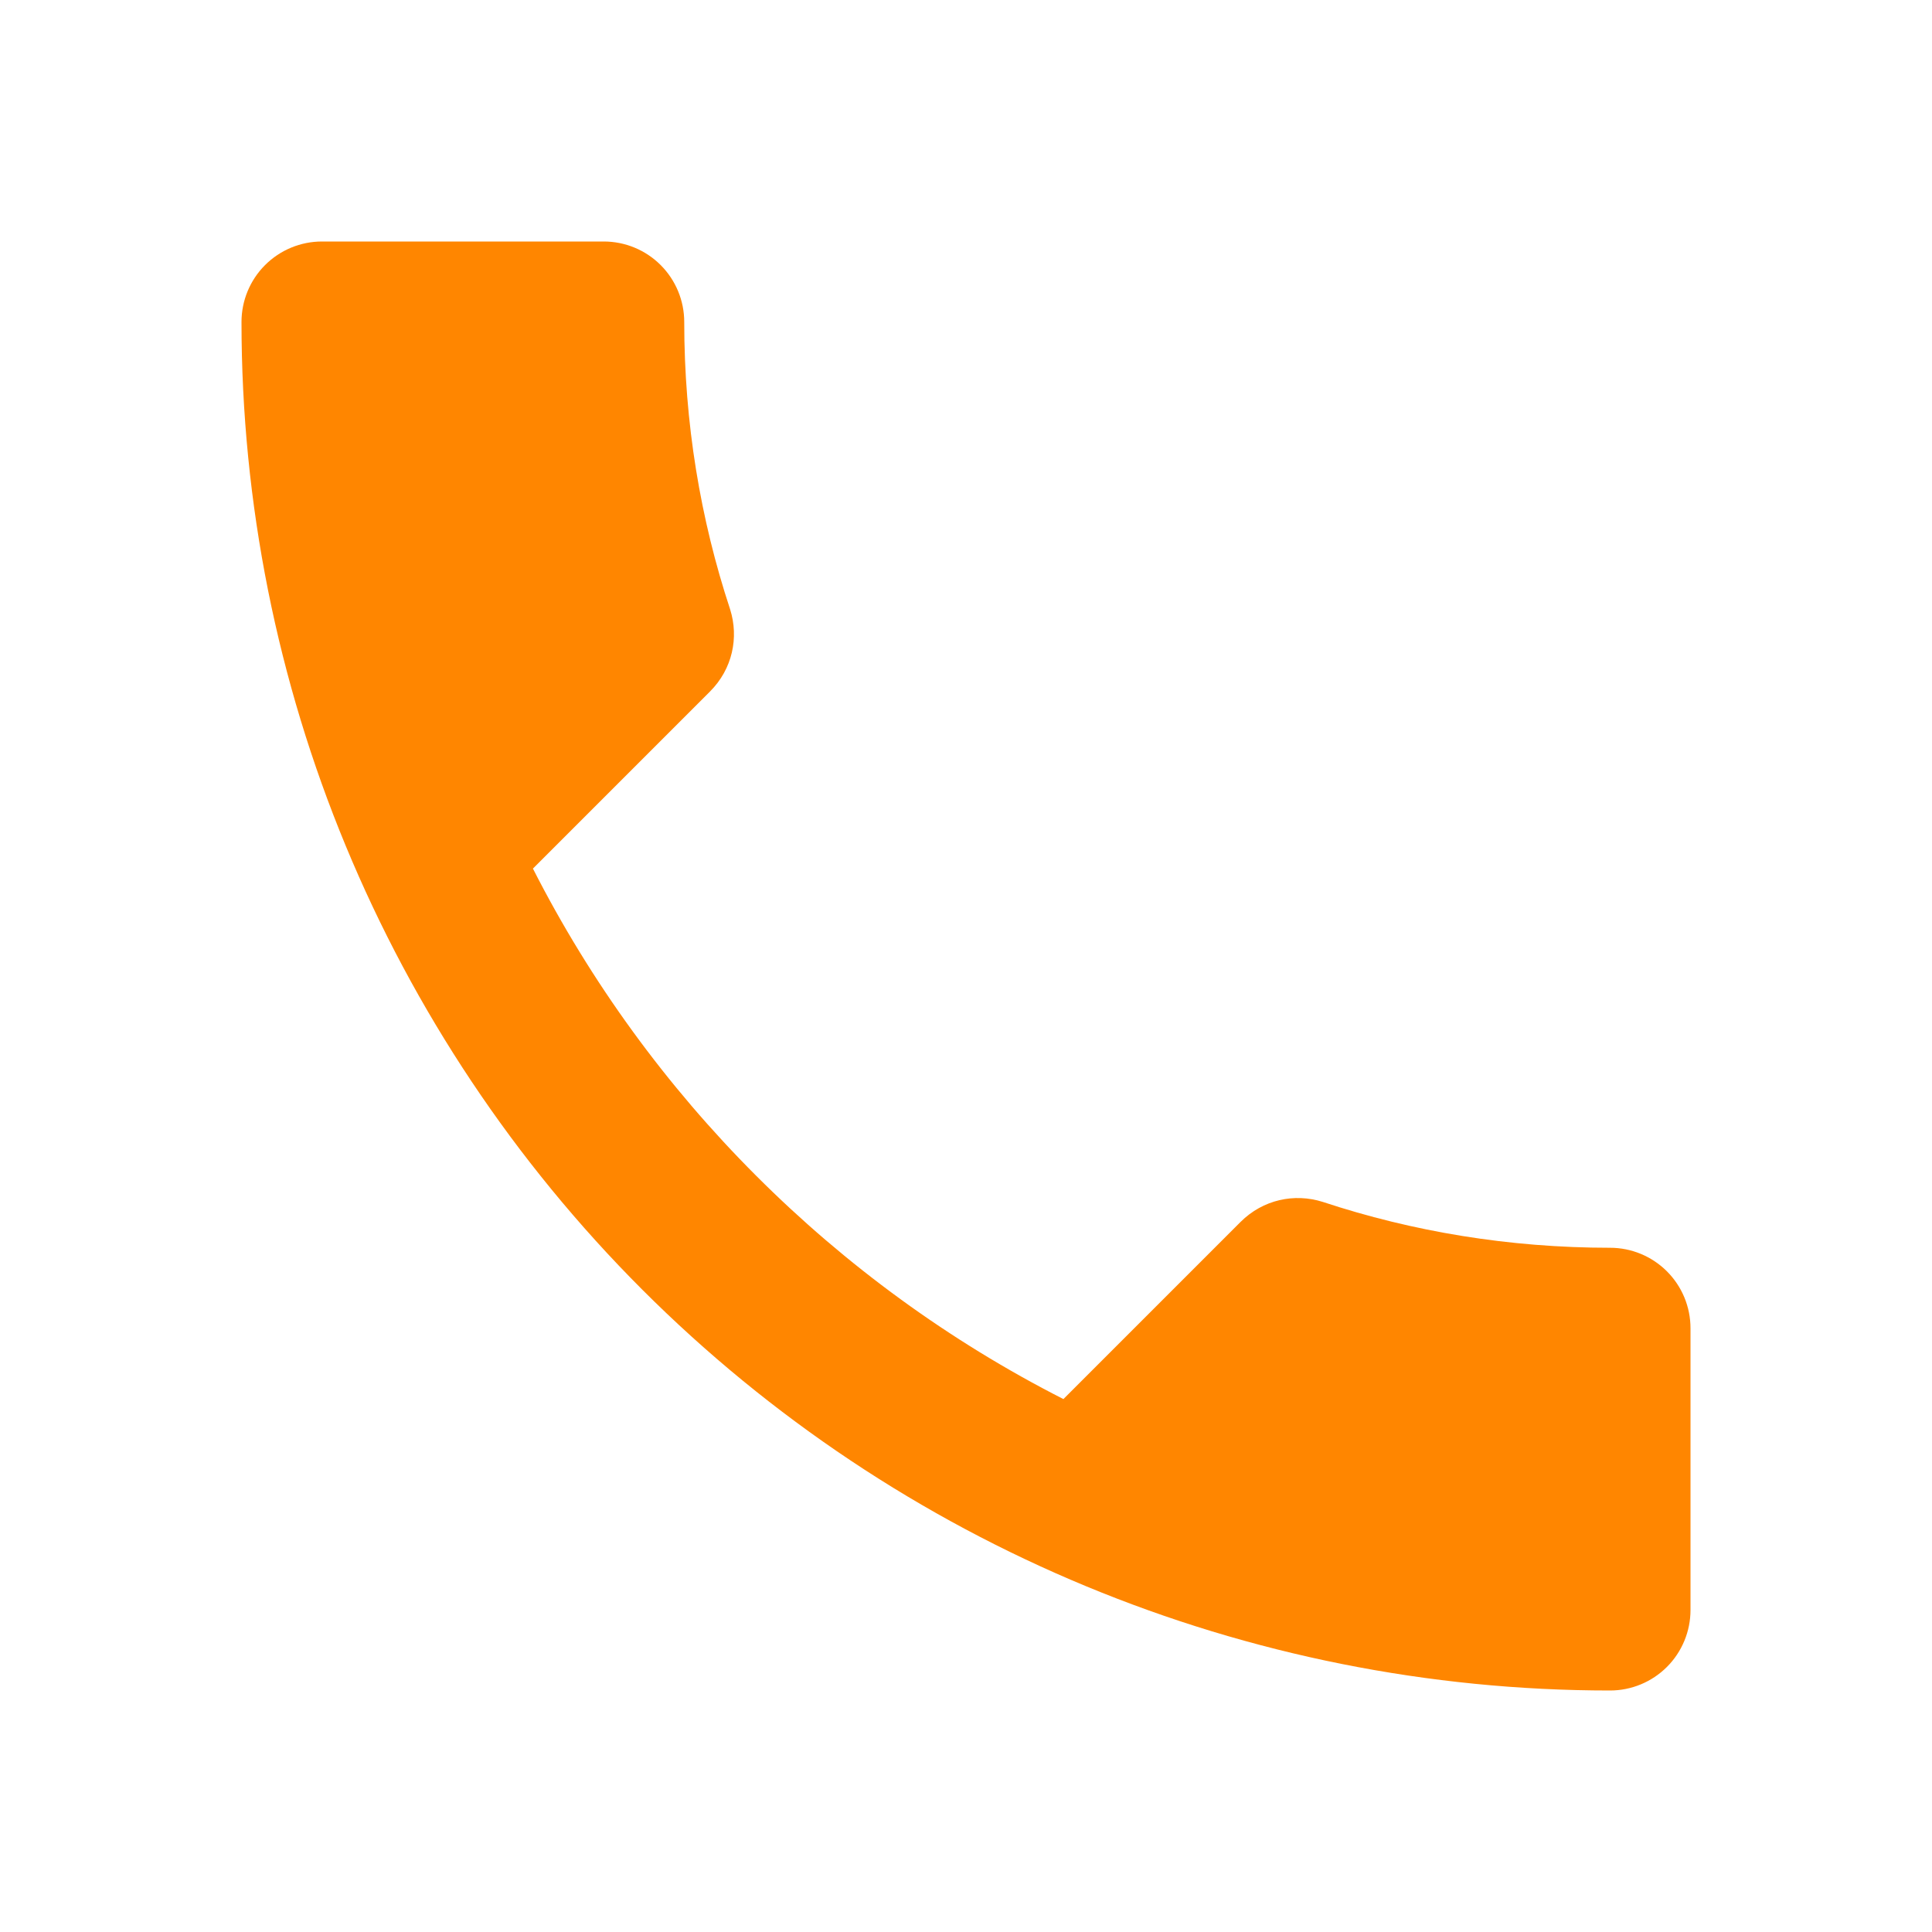
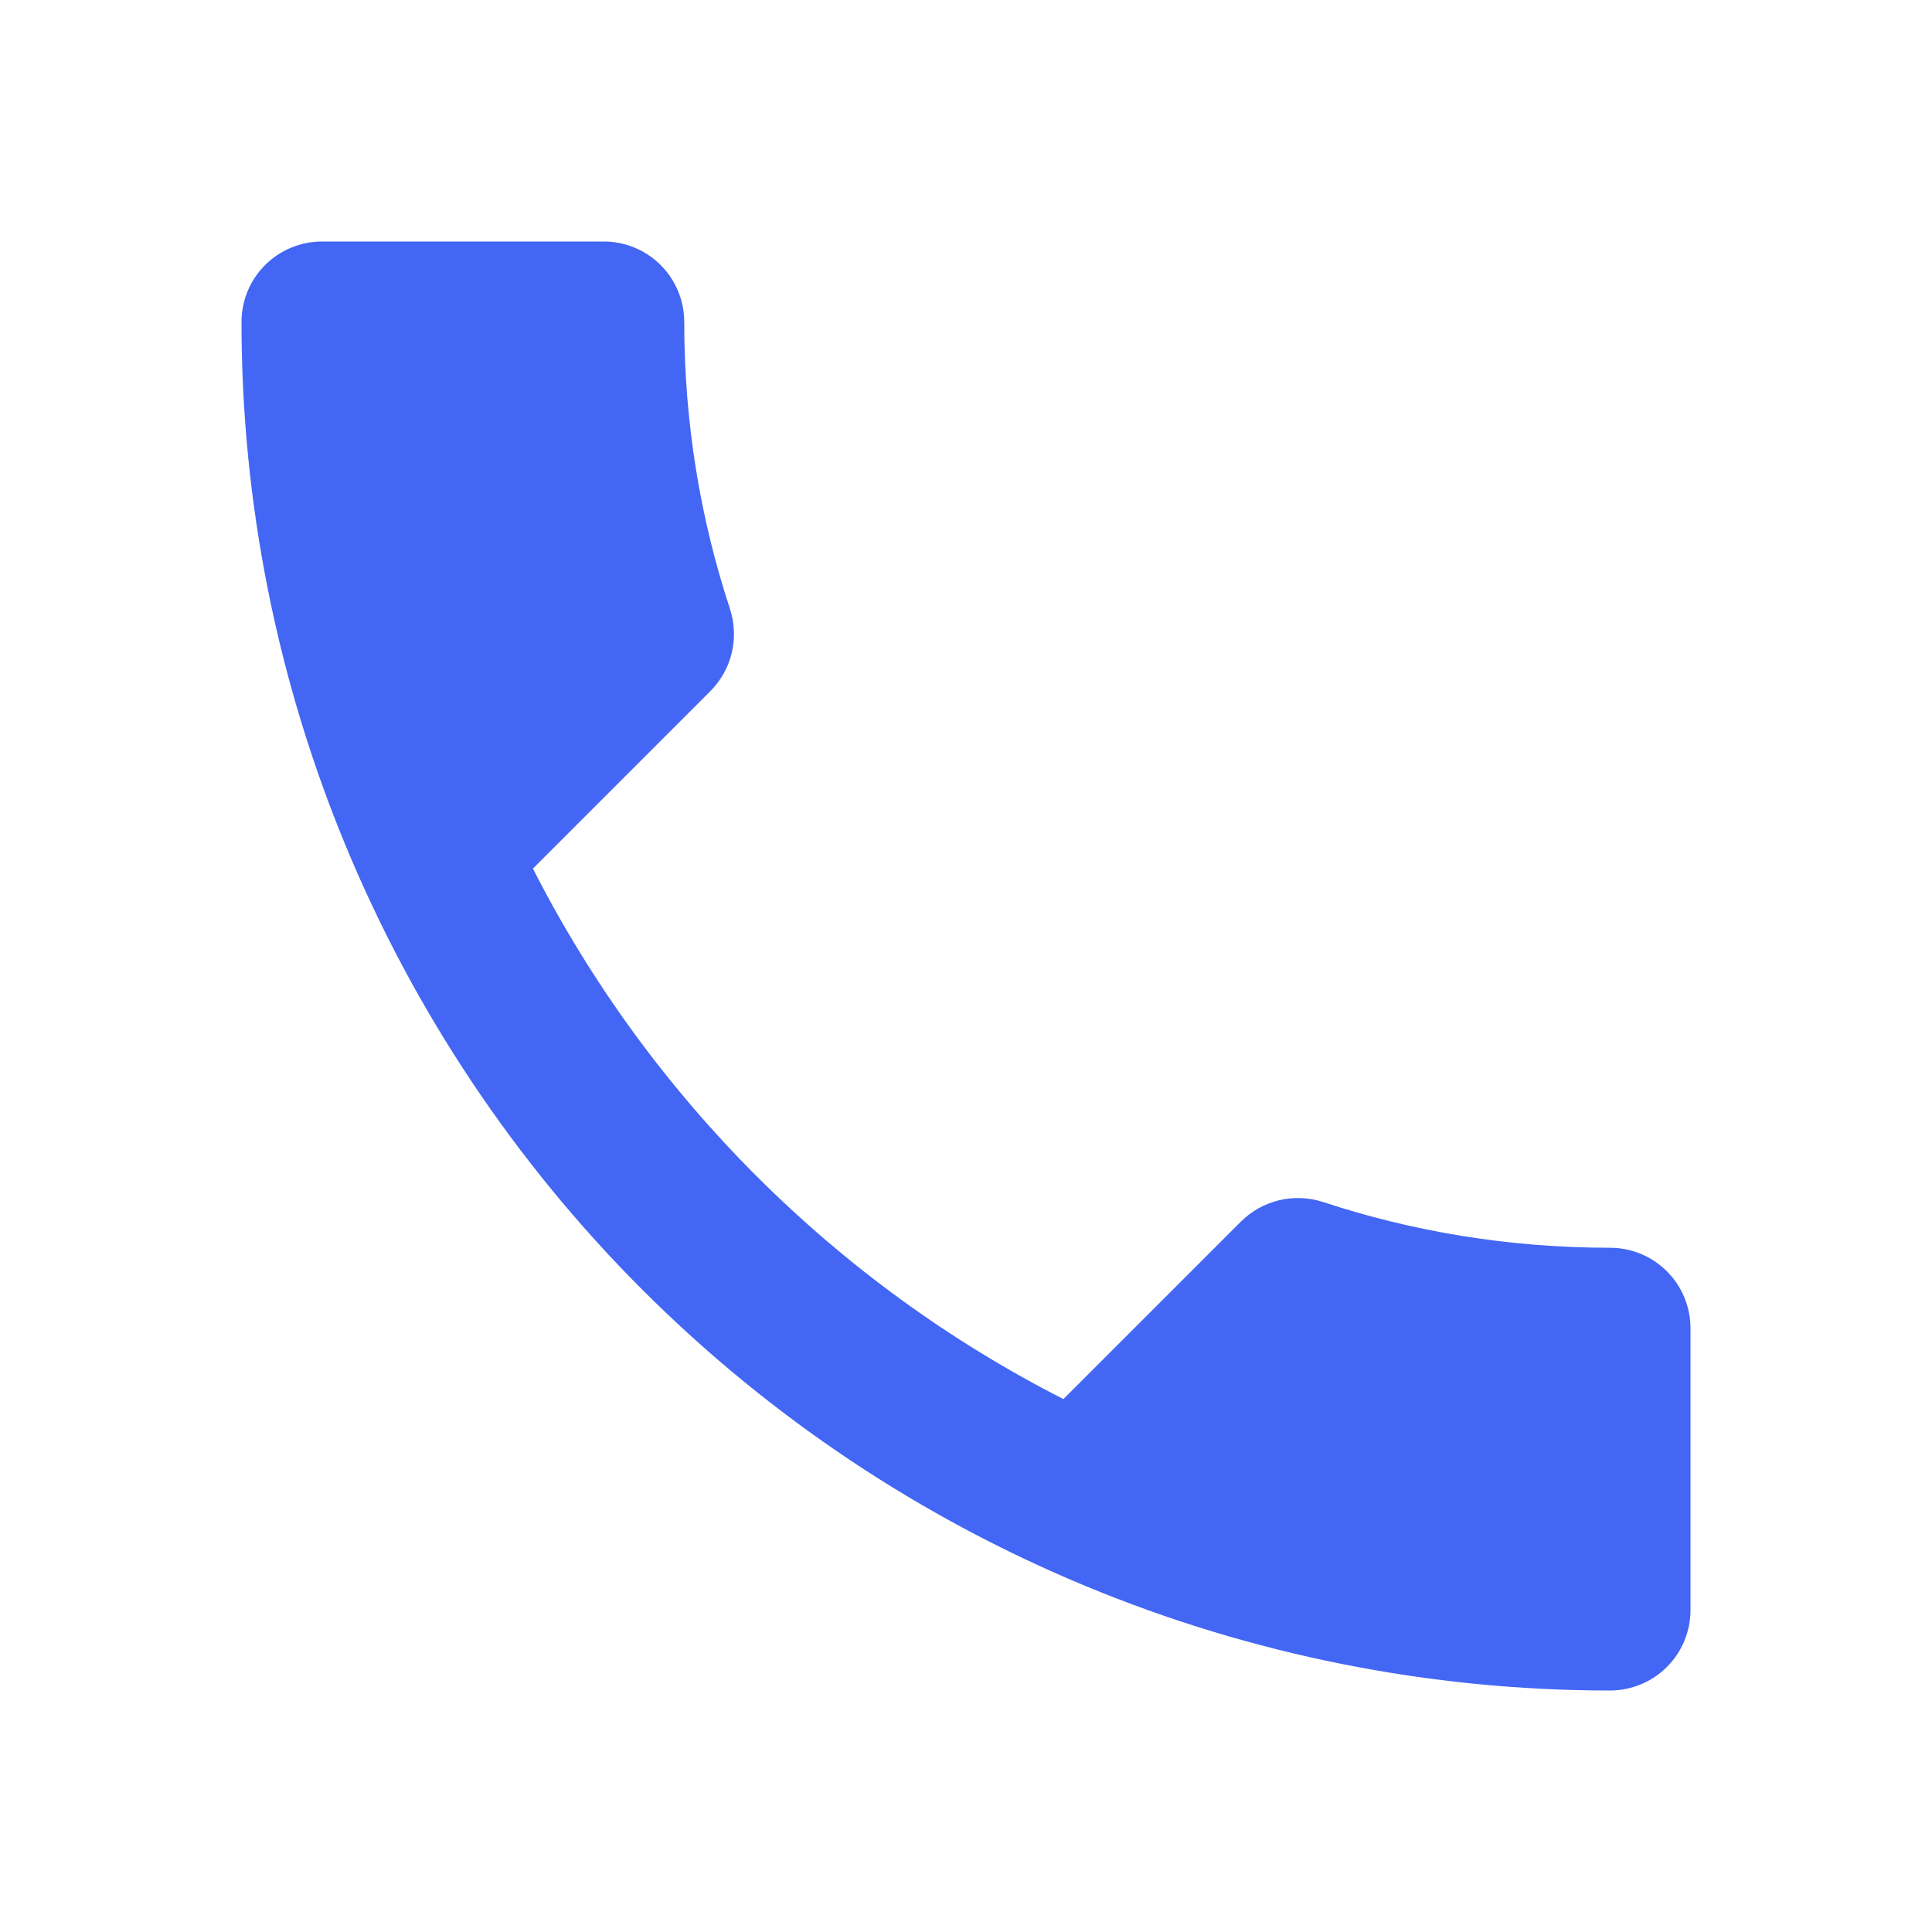
<svg xmlns="http://www.w3.org/2000/svg" width="50" height="50" viewBox="0 0 50 50" fill="none">
-   <path d="M13.792 22.479C16.792 28.375 21.625 33.208 27.521 36.208L32.104 31.625C32.688 31.042 33.5 30.875 34.229 31.104C36.562 31.875 39.062 32.292 41.667 32.292C42.219 32.292 42.749 32.511 43.14 32.902C43.531 33.293 43.75 33.822 43.75 34.375V41.667C43.75 42.219 43.531 42.749 43.14 43.14C42.749 43.531 42.219 43.75 41.667 43.75C32.274 43.75 23.265 40.019 16.623 33.377C9.981 26.735 6.25 17.726 6.25 8.333C6.25 7.781 6.469 7.251 6.86 6.86C7.251 6.469 7.781 6.25 8.333 6.25H15.625C16.177 6.25 16.707 6.469 17.098 6.86C17.489 7.251 17.708 7.781 17.708 8.333C17.708 10.938 18.125 13.438 18.896 15.771C19.125 16.5 18.958 17.312 18.375 17.896L13.792 22.479Z" fill="#FF8600" />
+   <path d="M13.792 22.479C16.792 28.375 21.625 33.208 27.521 36.208L32.104 31.625C32.688 31.042 33.5 30.875 34.229 31.104C36.562 31.875 39.062 32.292 41.667 32.292C42.219 32.292 42.749 32.511 43.14 32.902C43.531 33.293 43.75 33.822 43.75 34.375V41.667C43.75 42.219 43.531 42.749 43.14 43.14C42.749 43.531 42.219 43.75 41.667 43.75C32.274 43.75 23.265 40.019 16.623 33.377C9.981 26.735 6.25 17.726 6.25 8.333C6.25 7.781 6.469 7.251 6.86 6.86C7.251 6.469 7.781 6.25 8.333 6.25H15.625C16.177 6.25 16.707 6.469 17.098 6.86C17.489 7.251 17.708 7.781 17.708 8.333C17.708 10.938 18.125 13.438 18.896 15.771C19.125 16.5 18.958 17.312 18.375 17.896L13.792 22.479Z" fill="#4366F4" />
</svg>
